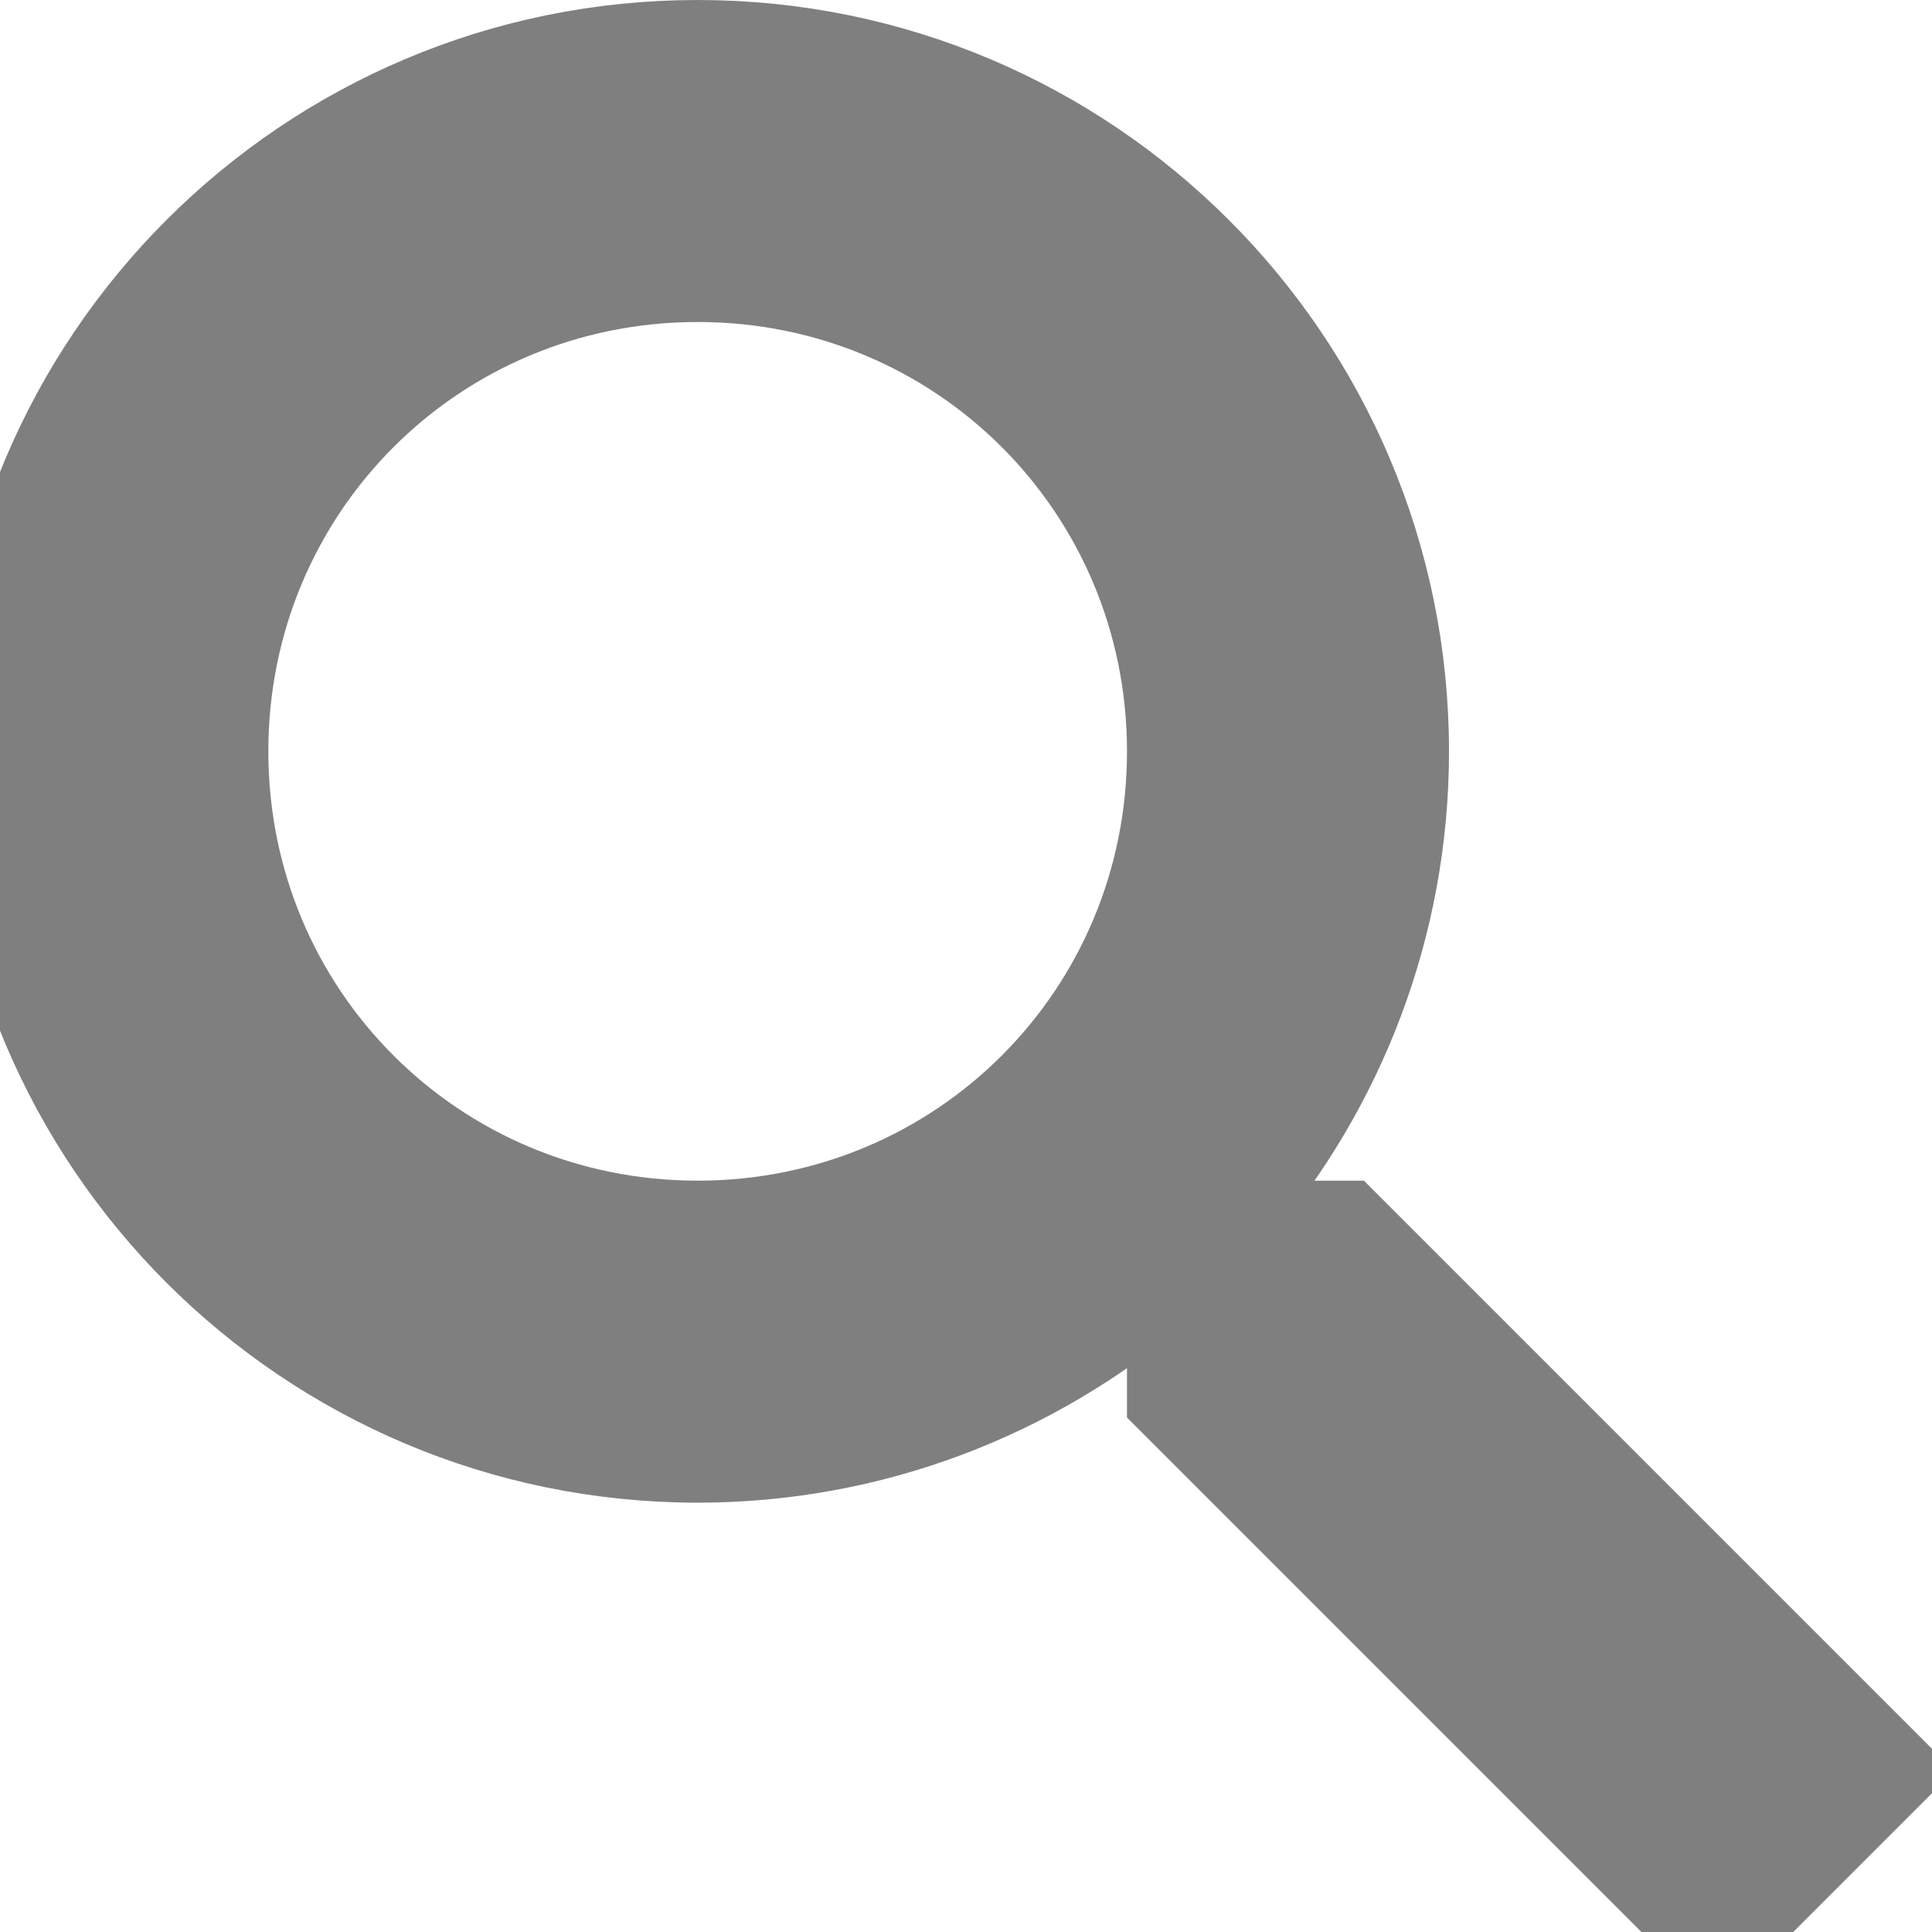
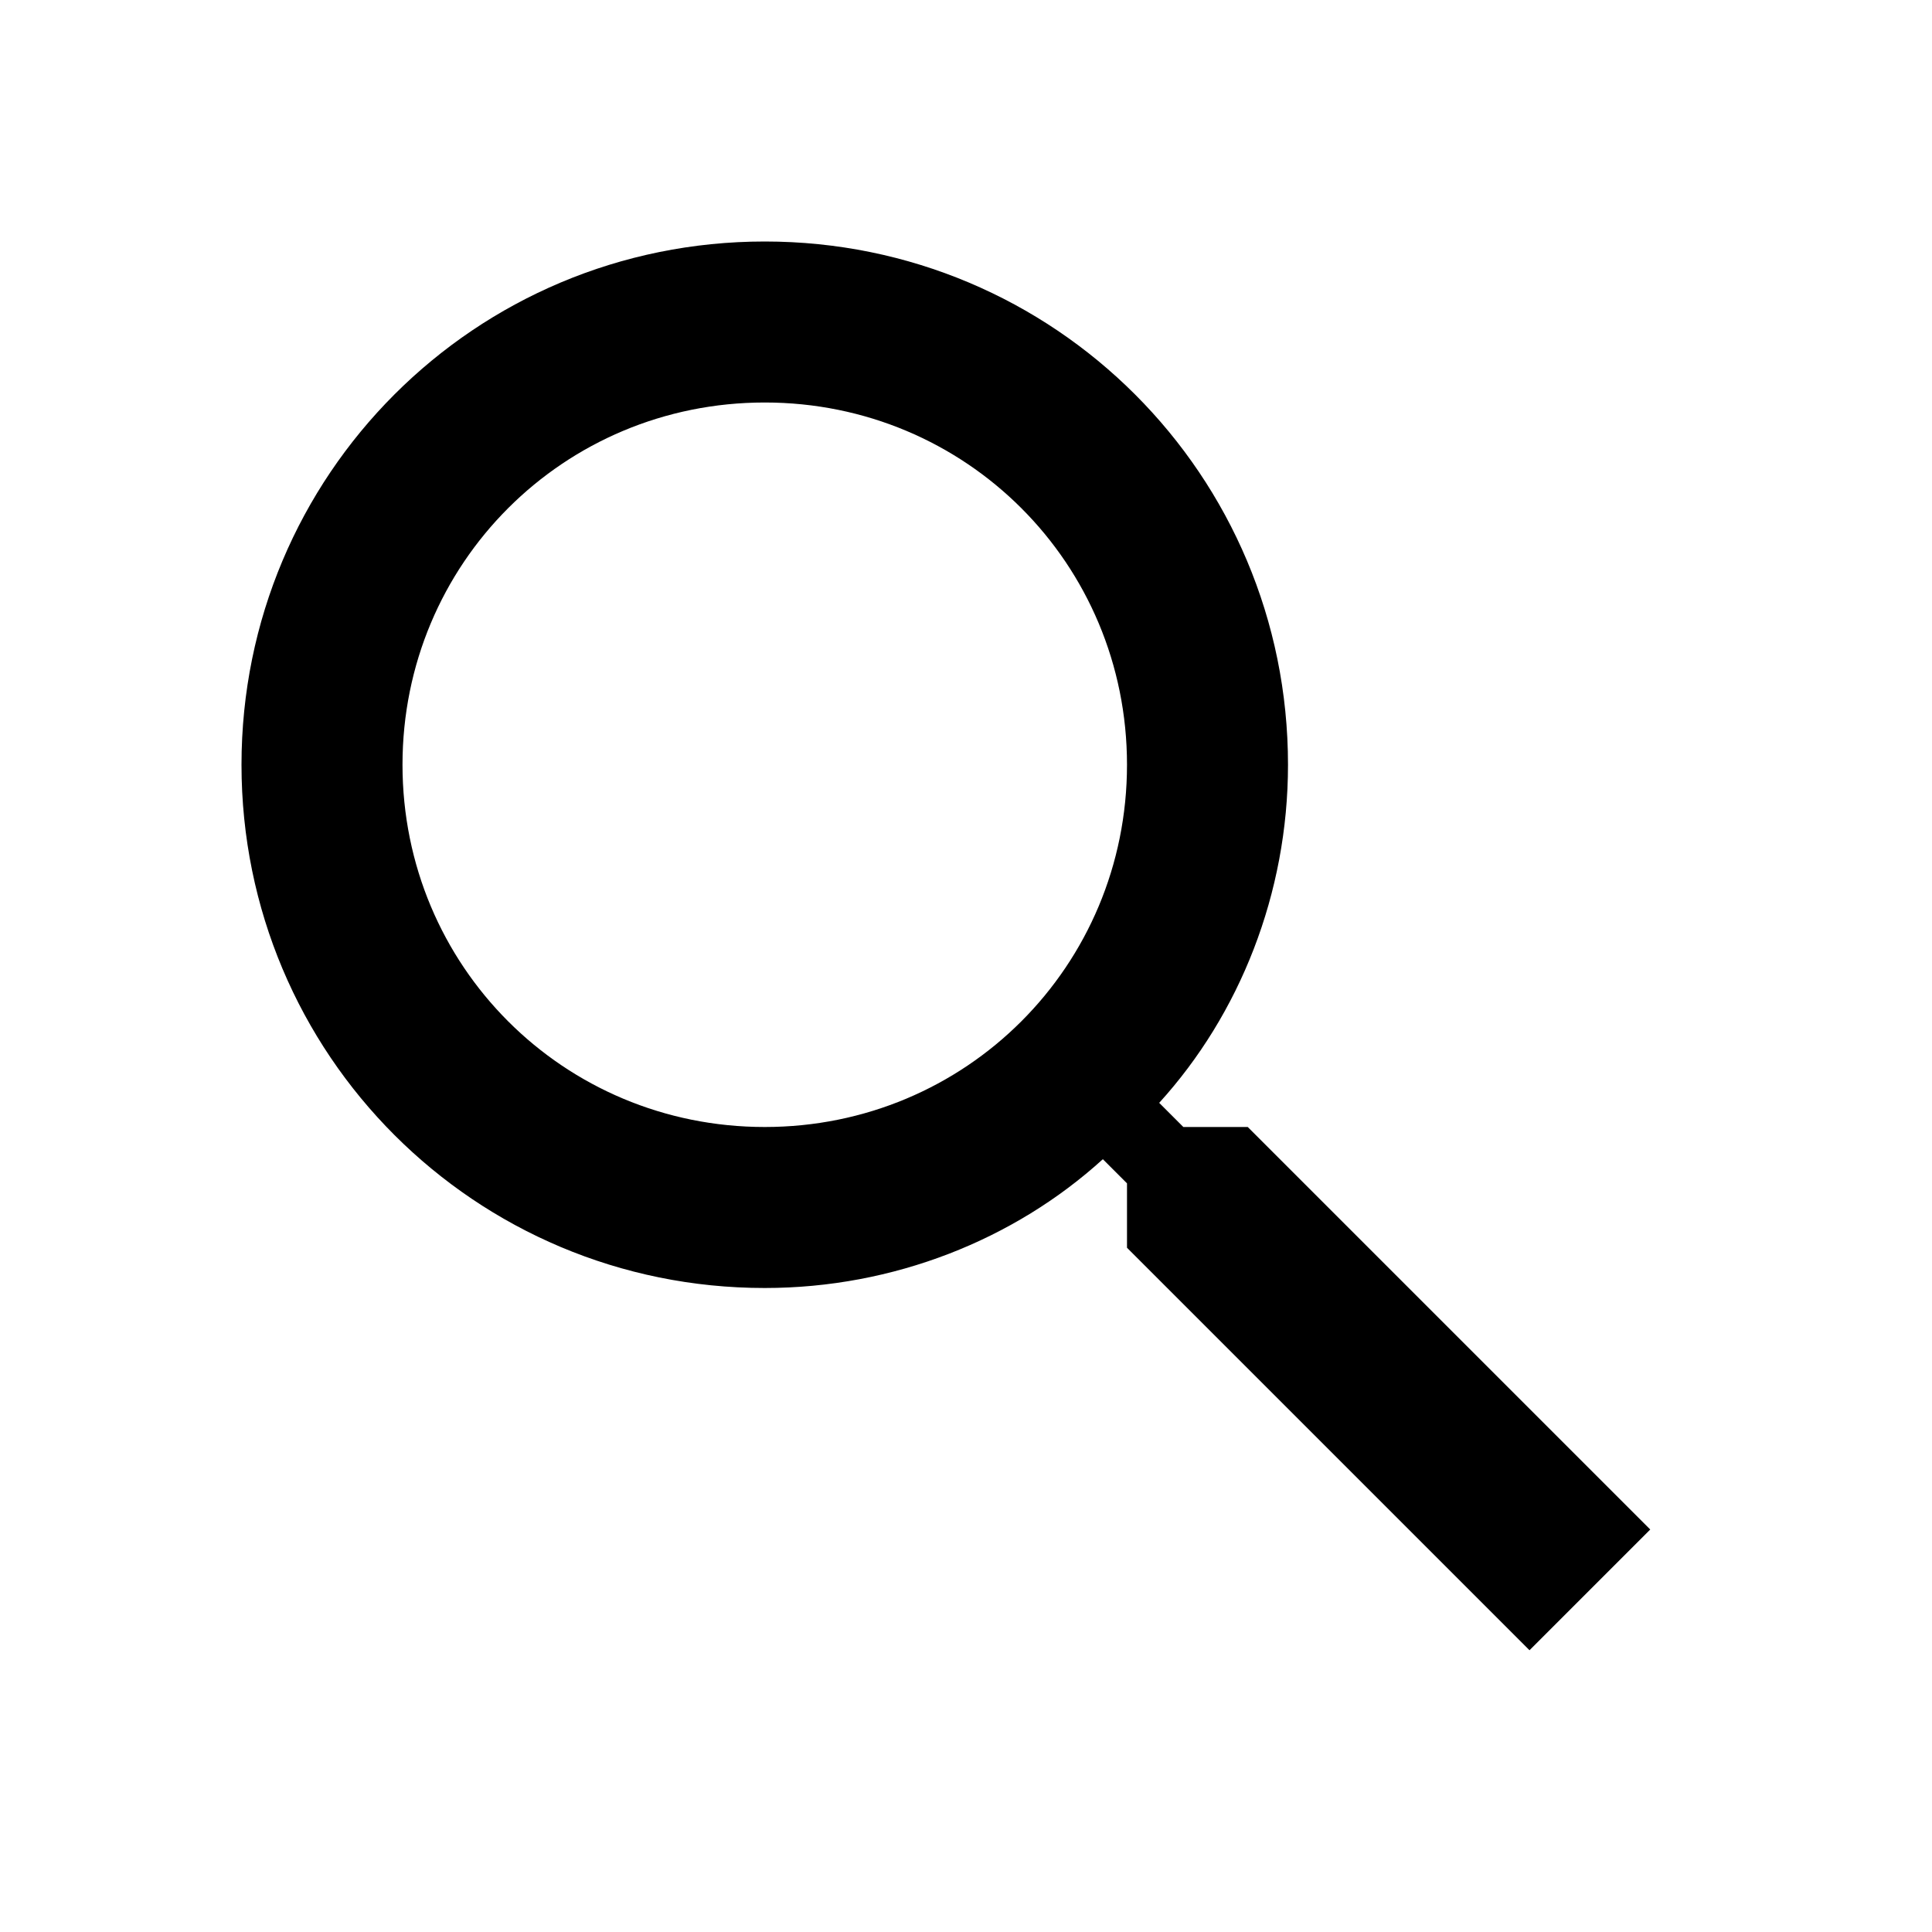
- <svg xmlns="http://www.w3.org/2000/svg" width="18px" height="18px" viewBox="0 0 18 18" version="1.1">
-   <g id="Page-1" stroke="#000000" stroke-width="1" fill="#000000" fill-rule="evenodd">
-     <g id="blog-post---og-colors-01" transform="translate(-1330, -47)" fill="#000000" opacity="0.5">
-       <path d="M1336.5,47.5 C1340.09,47.5 1343,50.41 1343,54 C1343,55.61 1342.41,57.09 1341.44,58.23 L1341.71,58.5 L1342.5,58.5 L1347.5,63.5 L1346,65 L1341,60 L1341,59.21 L1340.73,58.94 C1339.59,59.91 1338.11,60.5 1336.5,60.5 C1332.91,60.5 1330,57.59 1330,54 C1330,50.41 1332.91,47.5 1336.5,47.5 L1336.5,47.5 Z M1336.5,49.5 C1334,49.5 1332,51.5 1332,54 C1332,56.5 1334,58.5 1336.5,58.5 C1339,58.5 1341,56.5 1341,54 C1341,51.5 1339,49.5 1336.5,49.5 L1336.5,49.5 Z" id="Shape" />
-     </g>
-   </g>
+ <svg xmlns="http://www.w3.org/2000/svg" version="1.1" id="Layer_1" x="0px" y="0px" viewBox="-293 385 24 24" style="enable-background:new -293 385 24 24;" xml:space="preserve">
+   <path d="M-283.5,388c3.6,0,6.5,2.9,6.5,6.5c0,1.6-0.6,3.1-1.6,4.2l0.3,0.3h0.8l5,5l-1.5,1.5l-5-5v-0.8l-0.3-0.3  c-1.1,1-2.6,1.6-4.2,1.6c-3.6,0-6.5-2.9-6.5-6.5S-287.1,388-283.5,388 M-283.5,390c-2.5,0-4.5,2-4.5,4.5s2,4.5,4.5,4.5  s4.5-2,4.5-4.5S-281,390-283.5,390z" />
</svg>
